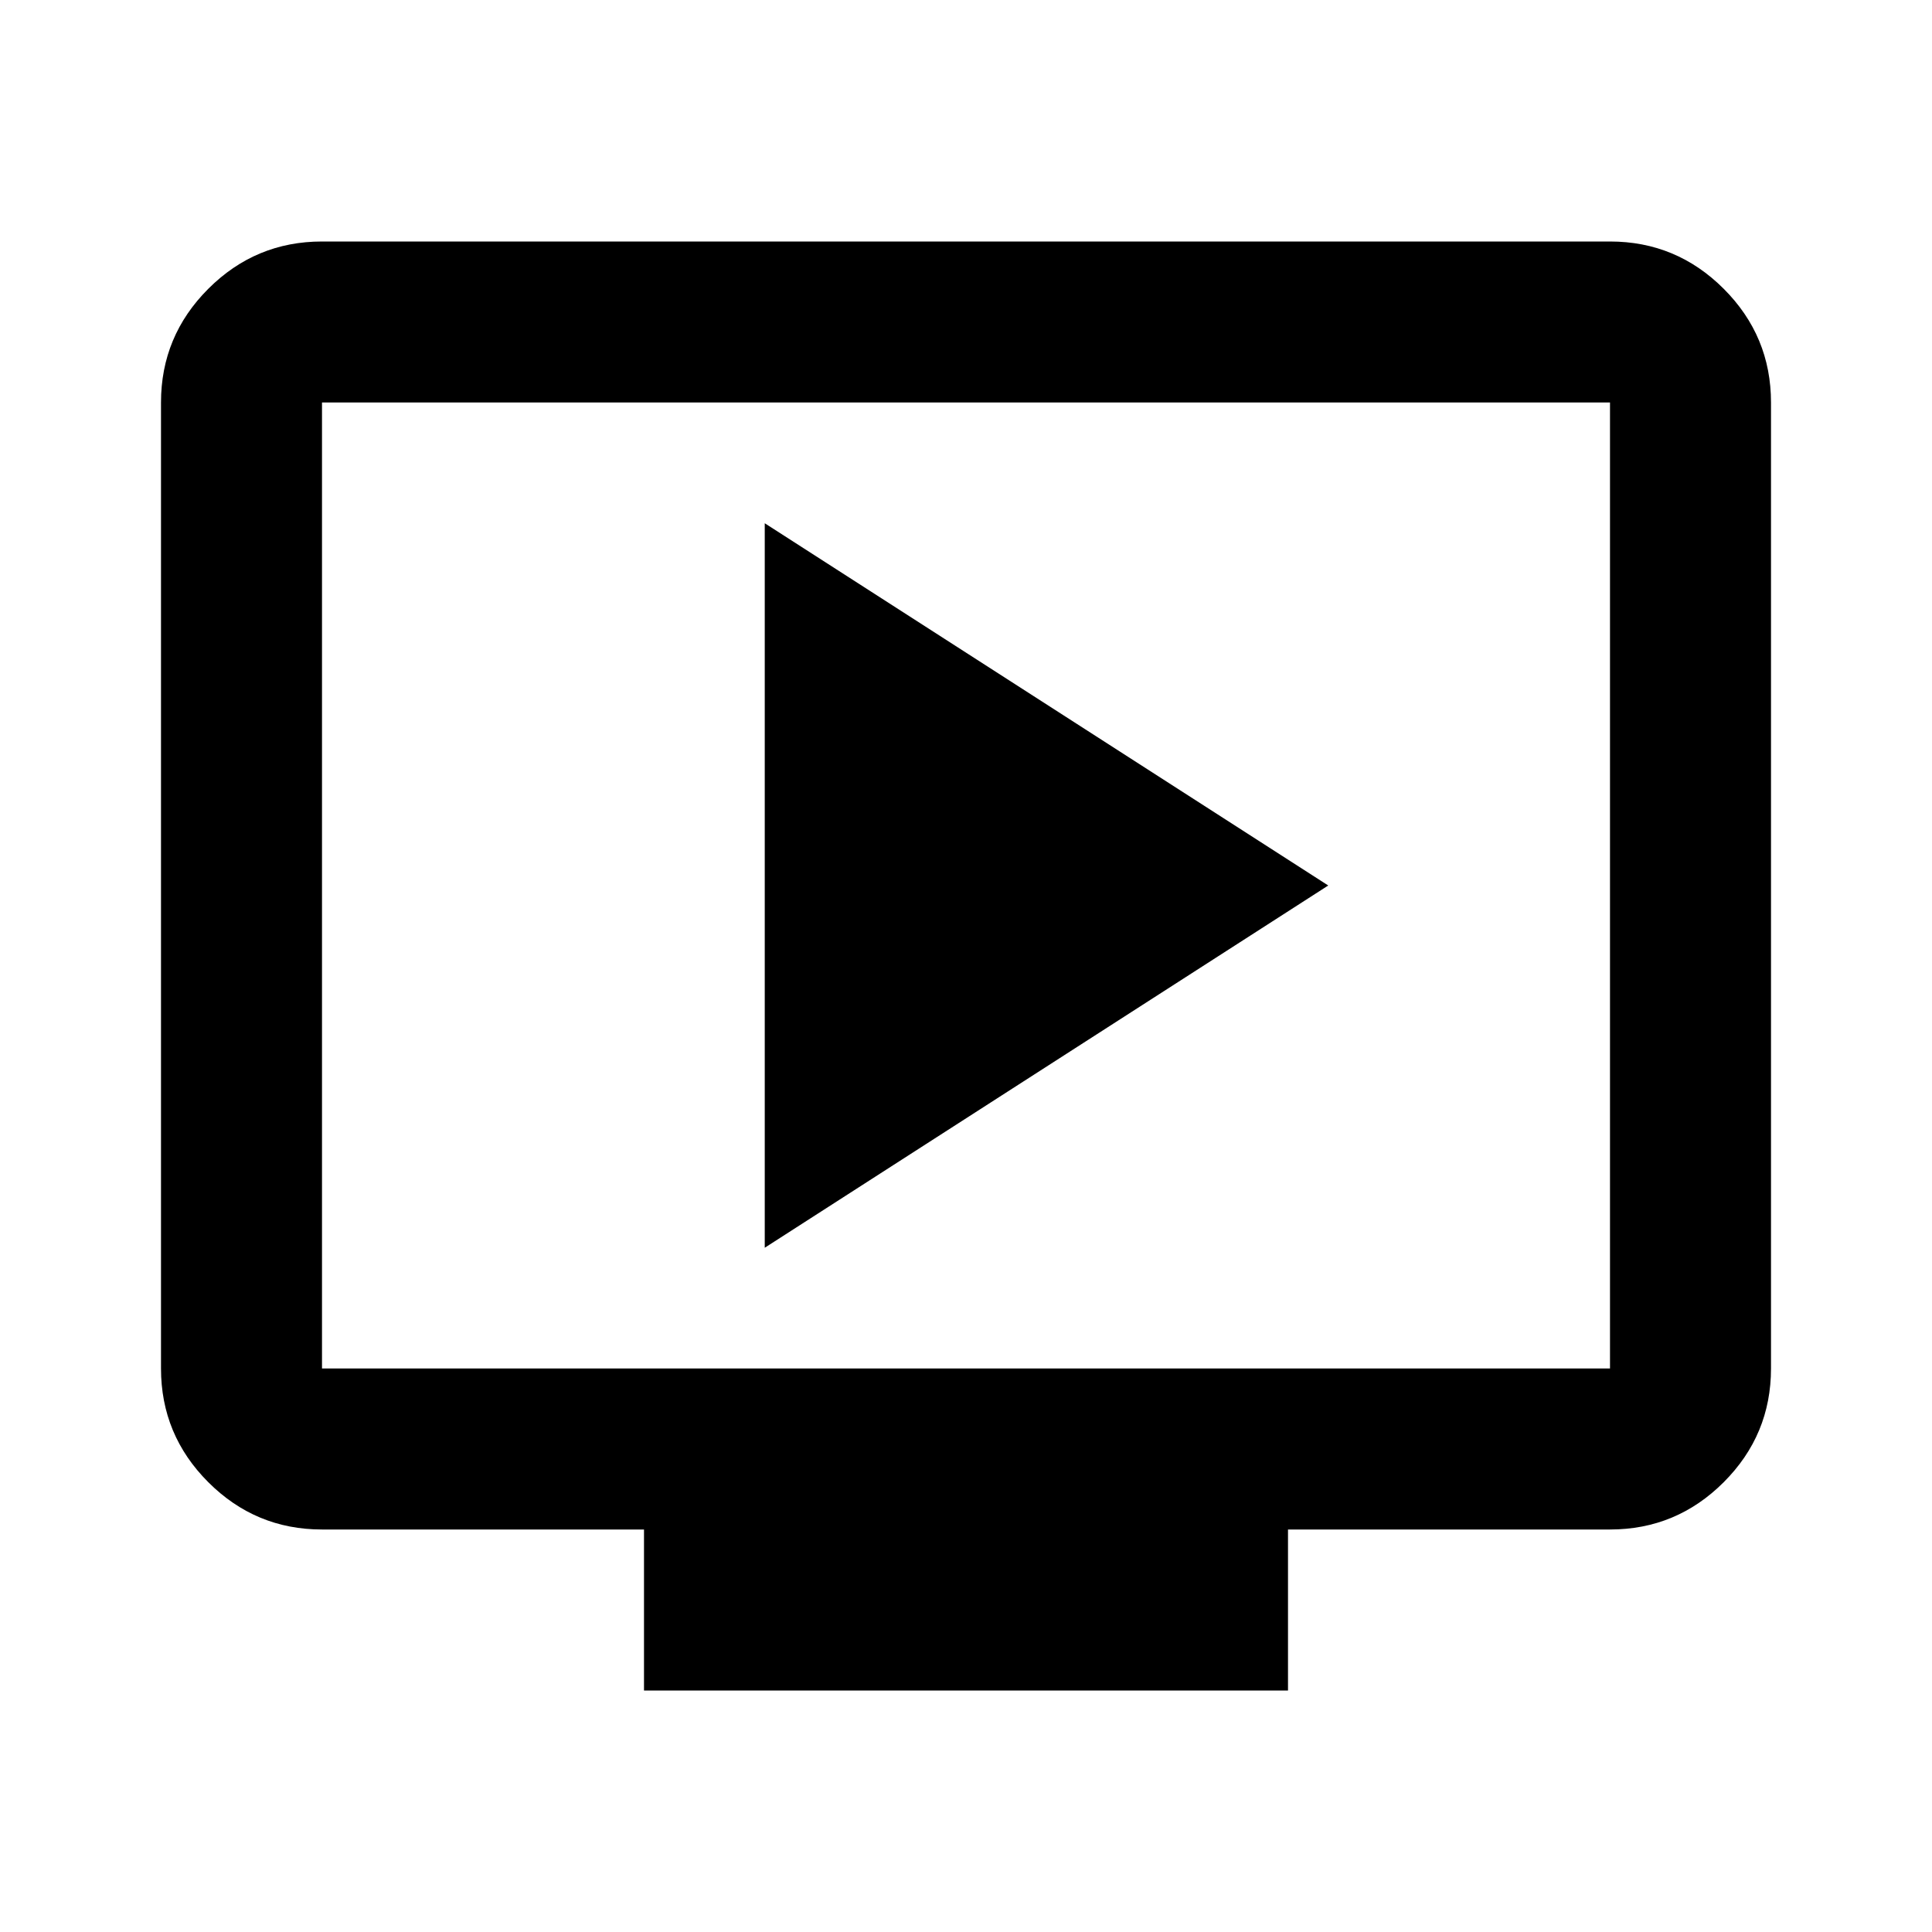
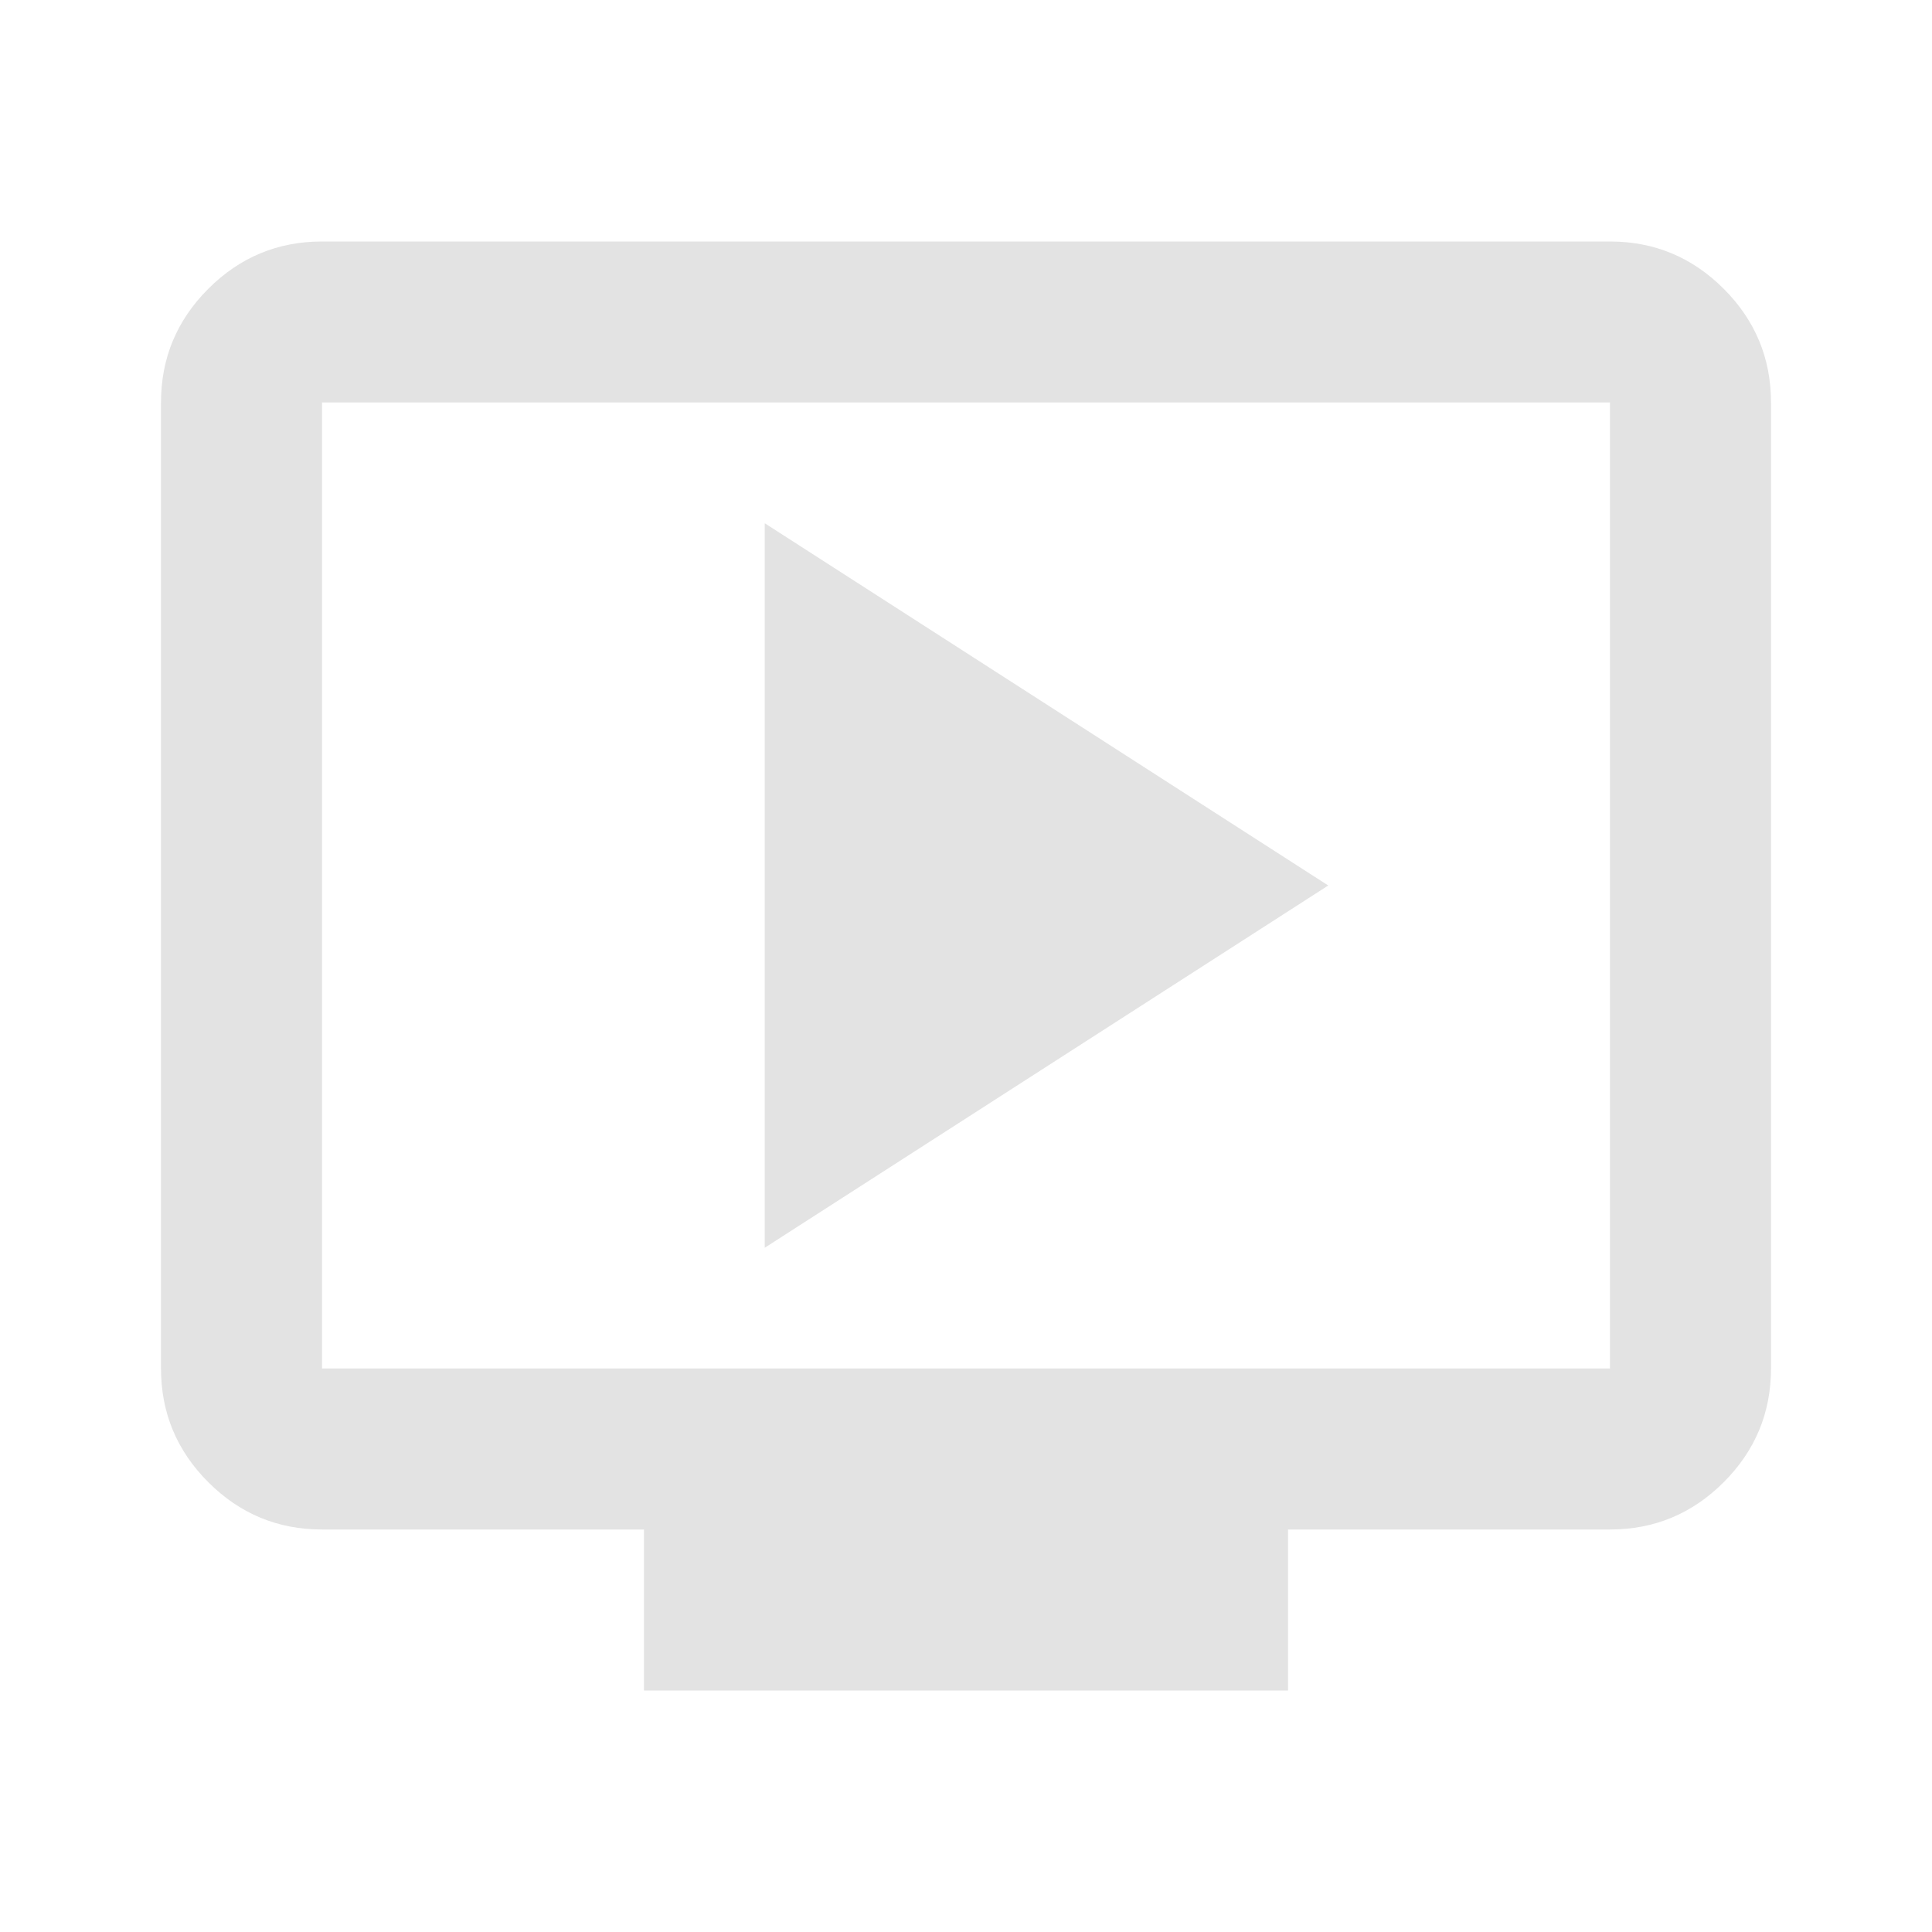
- <svg xmlns="http://www.w3.org/2000/svg" viewBox="0 -960 960 960" fill="currentColor">
+ <svg xmlns="http://www.w3.org/2000/svg" height="24px" viewBox="0 -960 960 960" width="24px" fill="#e3e3e3">
  <path d="m380-340 280-180-280-180v360Zm-60 220v-80H160q-33 0-56.5-23.5T80-280v-480q0-33 23.5-56.5T160-840h640q33 0 56.5 23.5T880-760v480q0 33-23.5 56.5T800-200H640v80H320ZM160-280h640v-480H160v480Zm0 0v-480 480Z" />
</svg>
